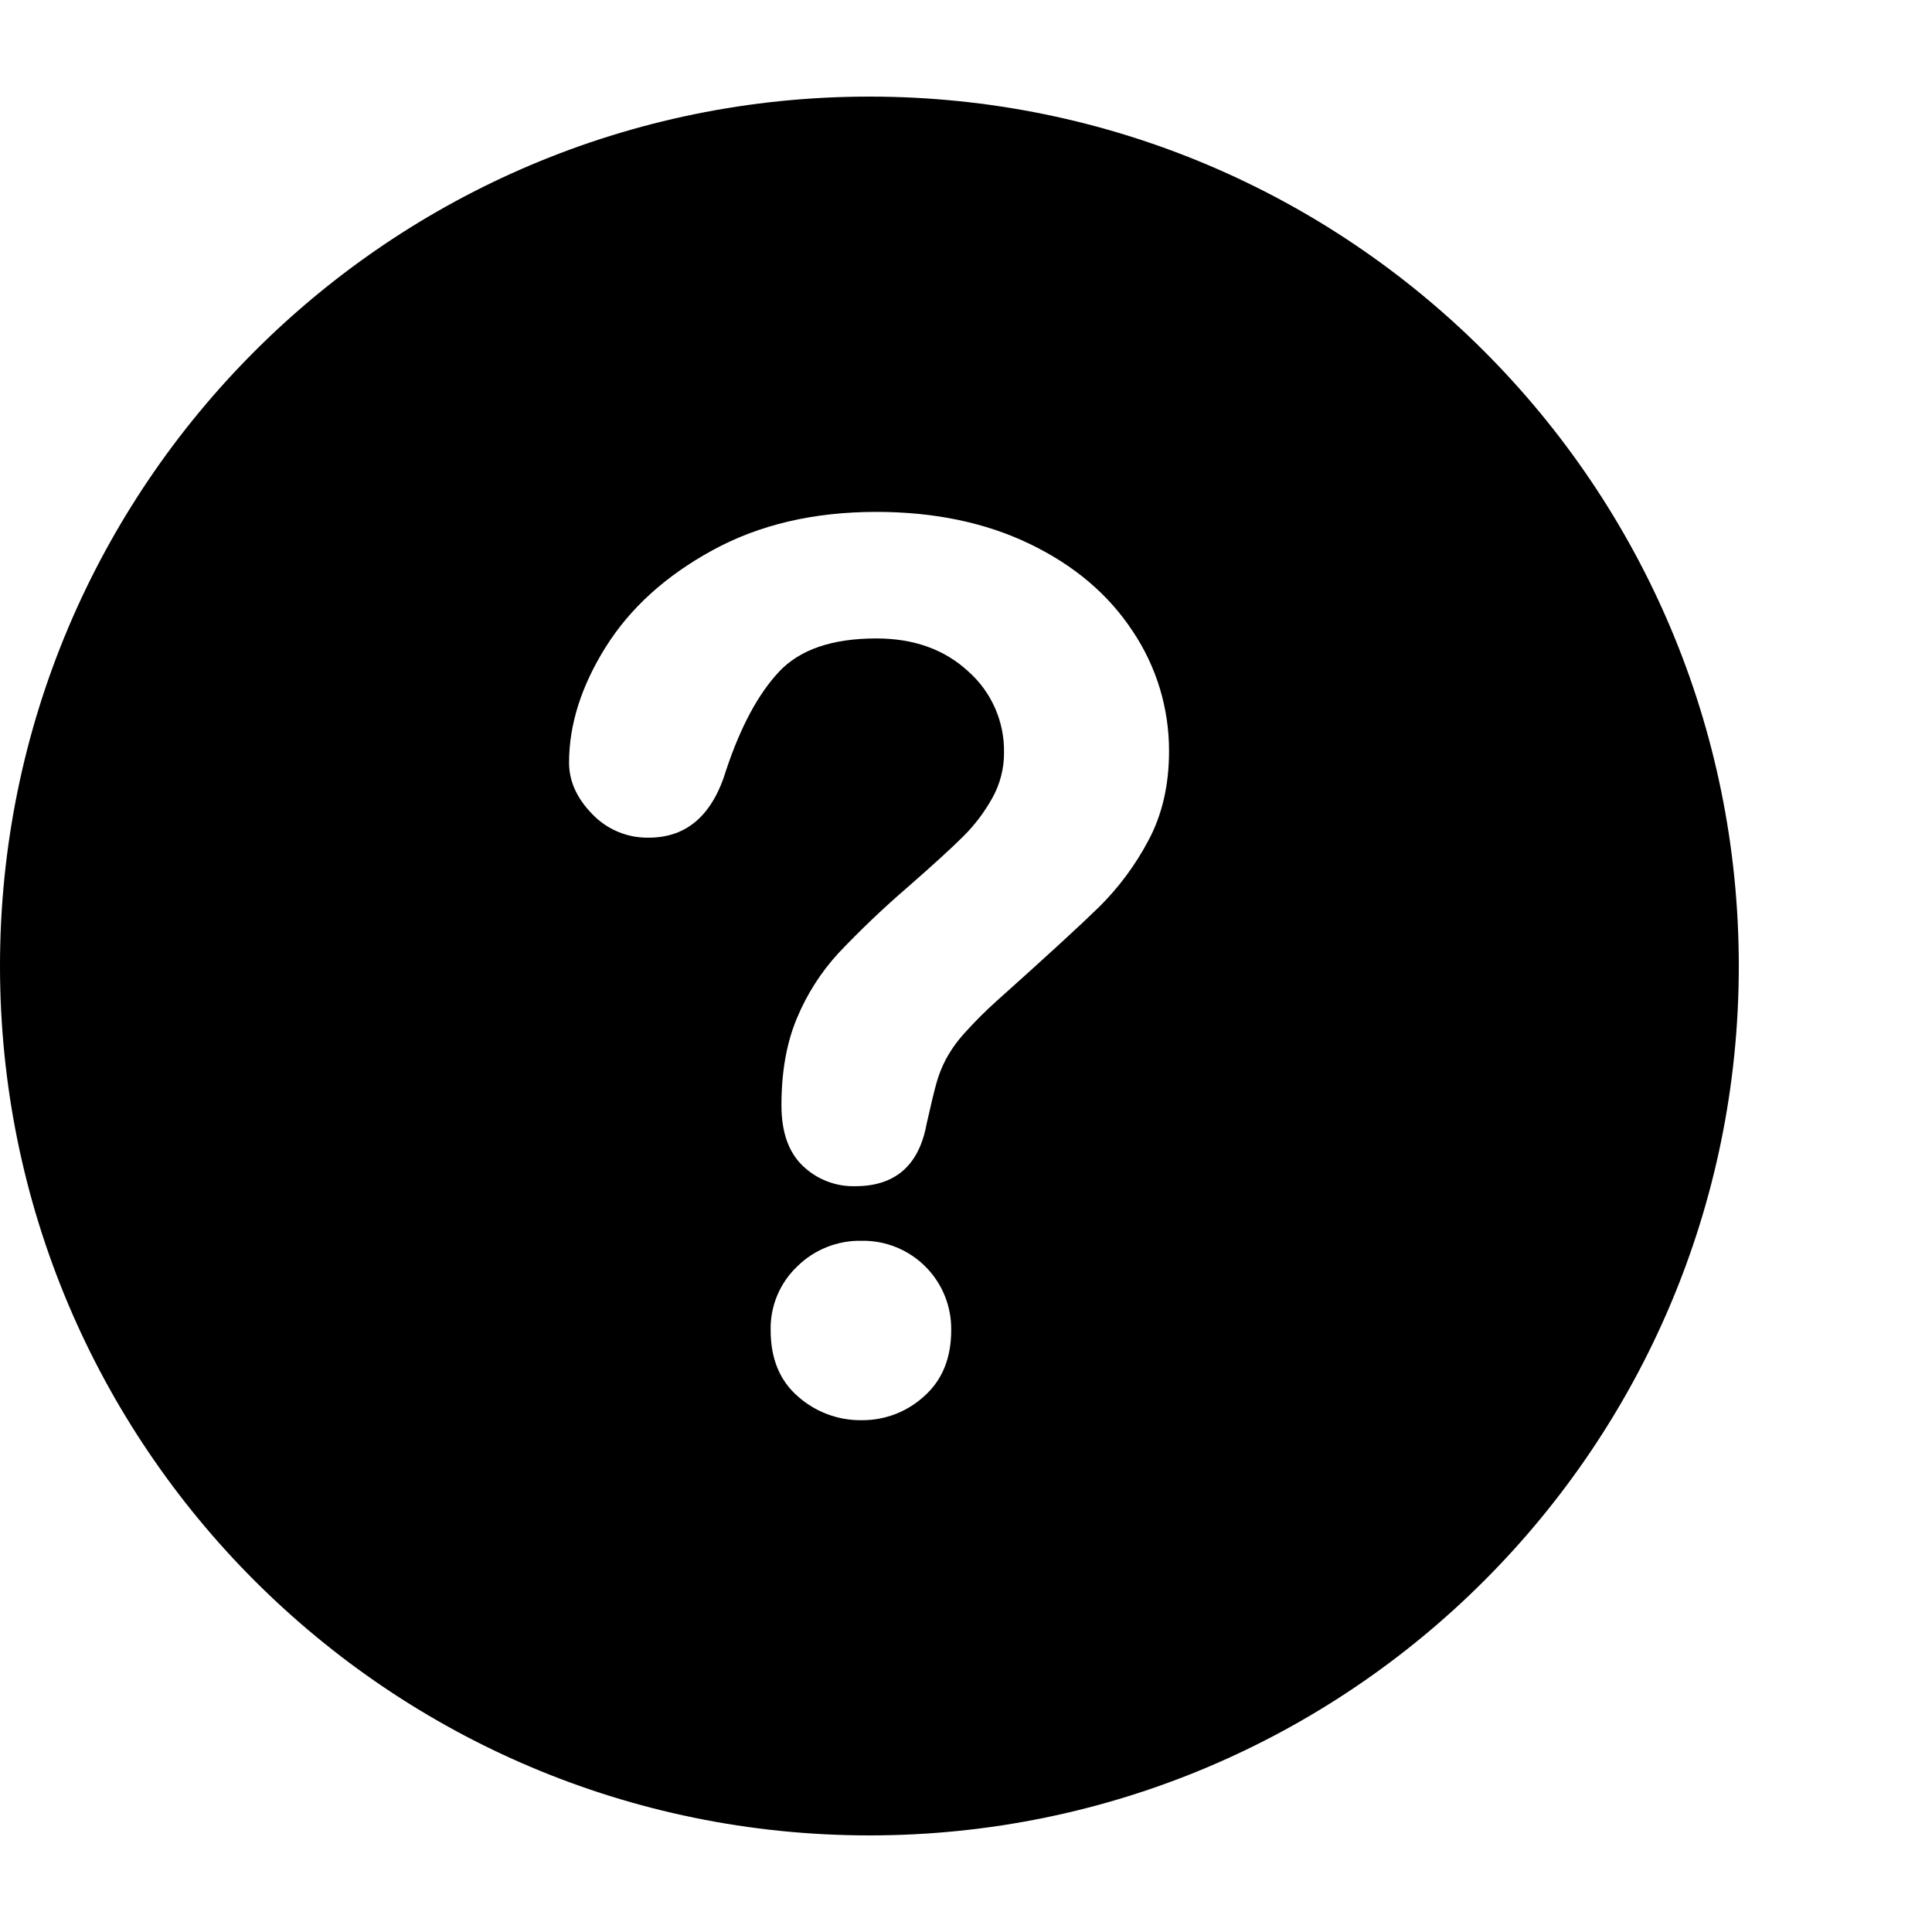
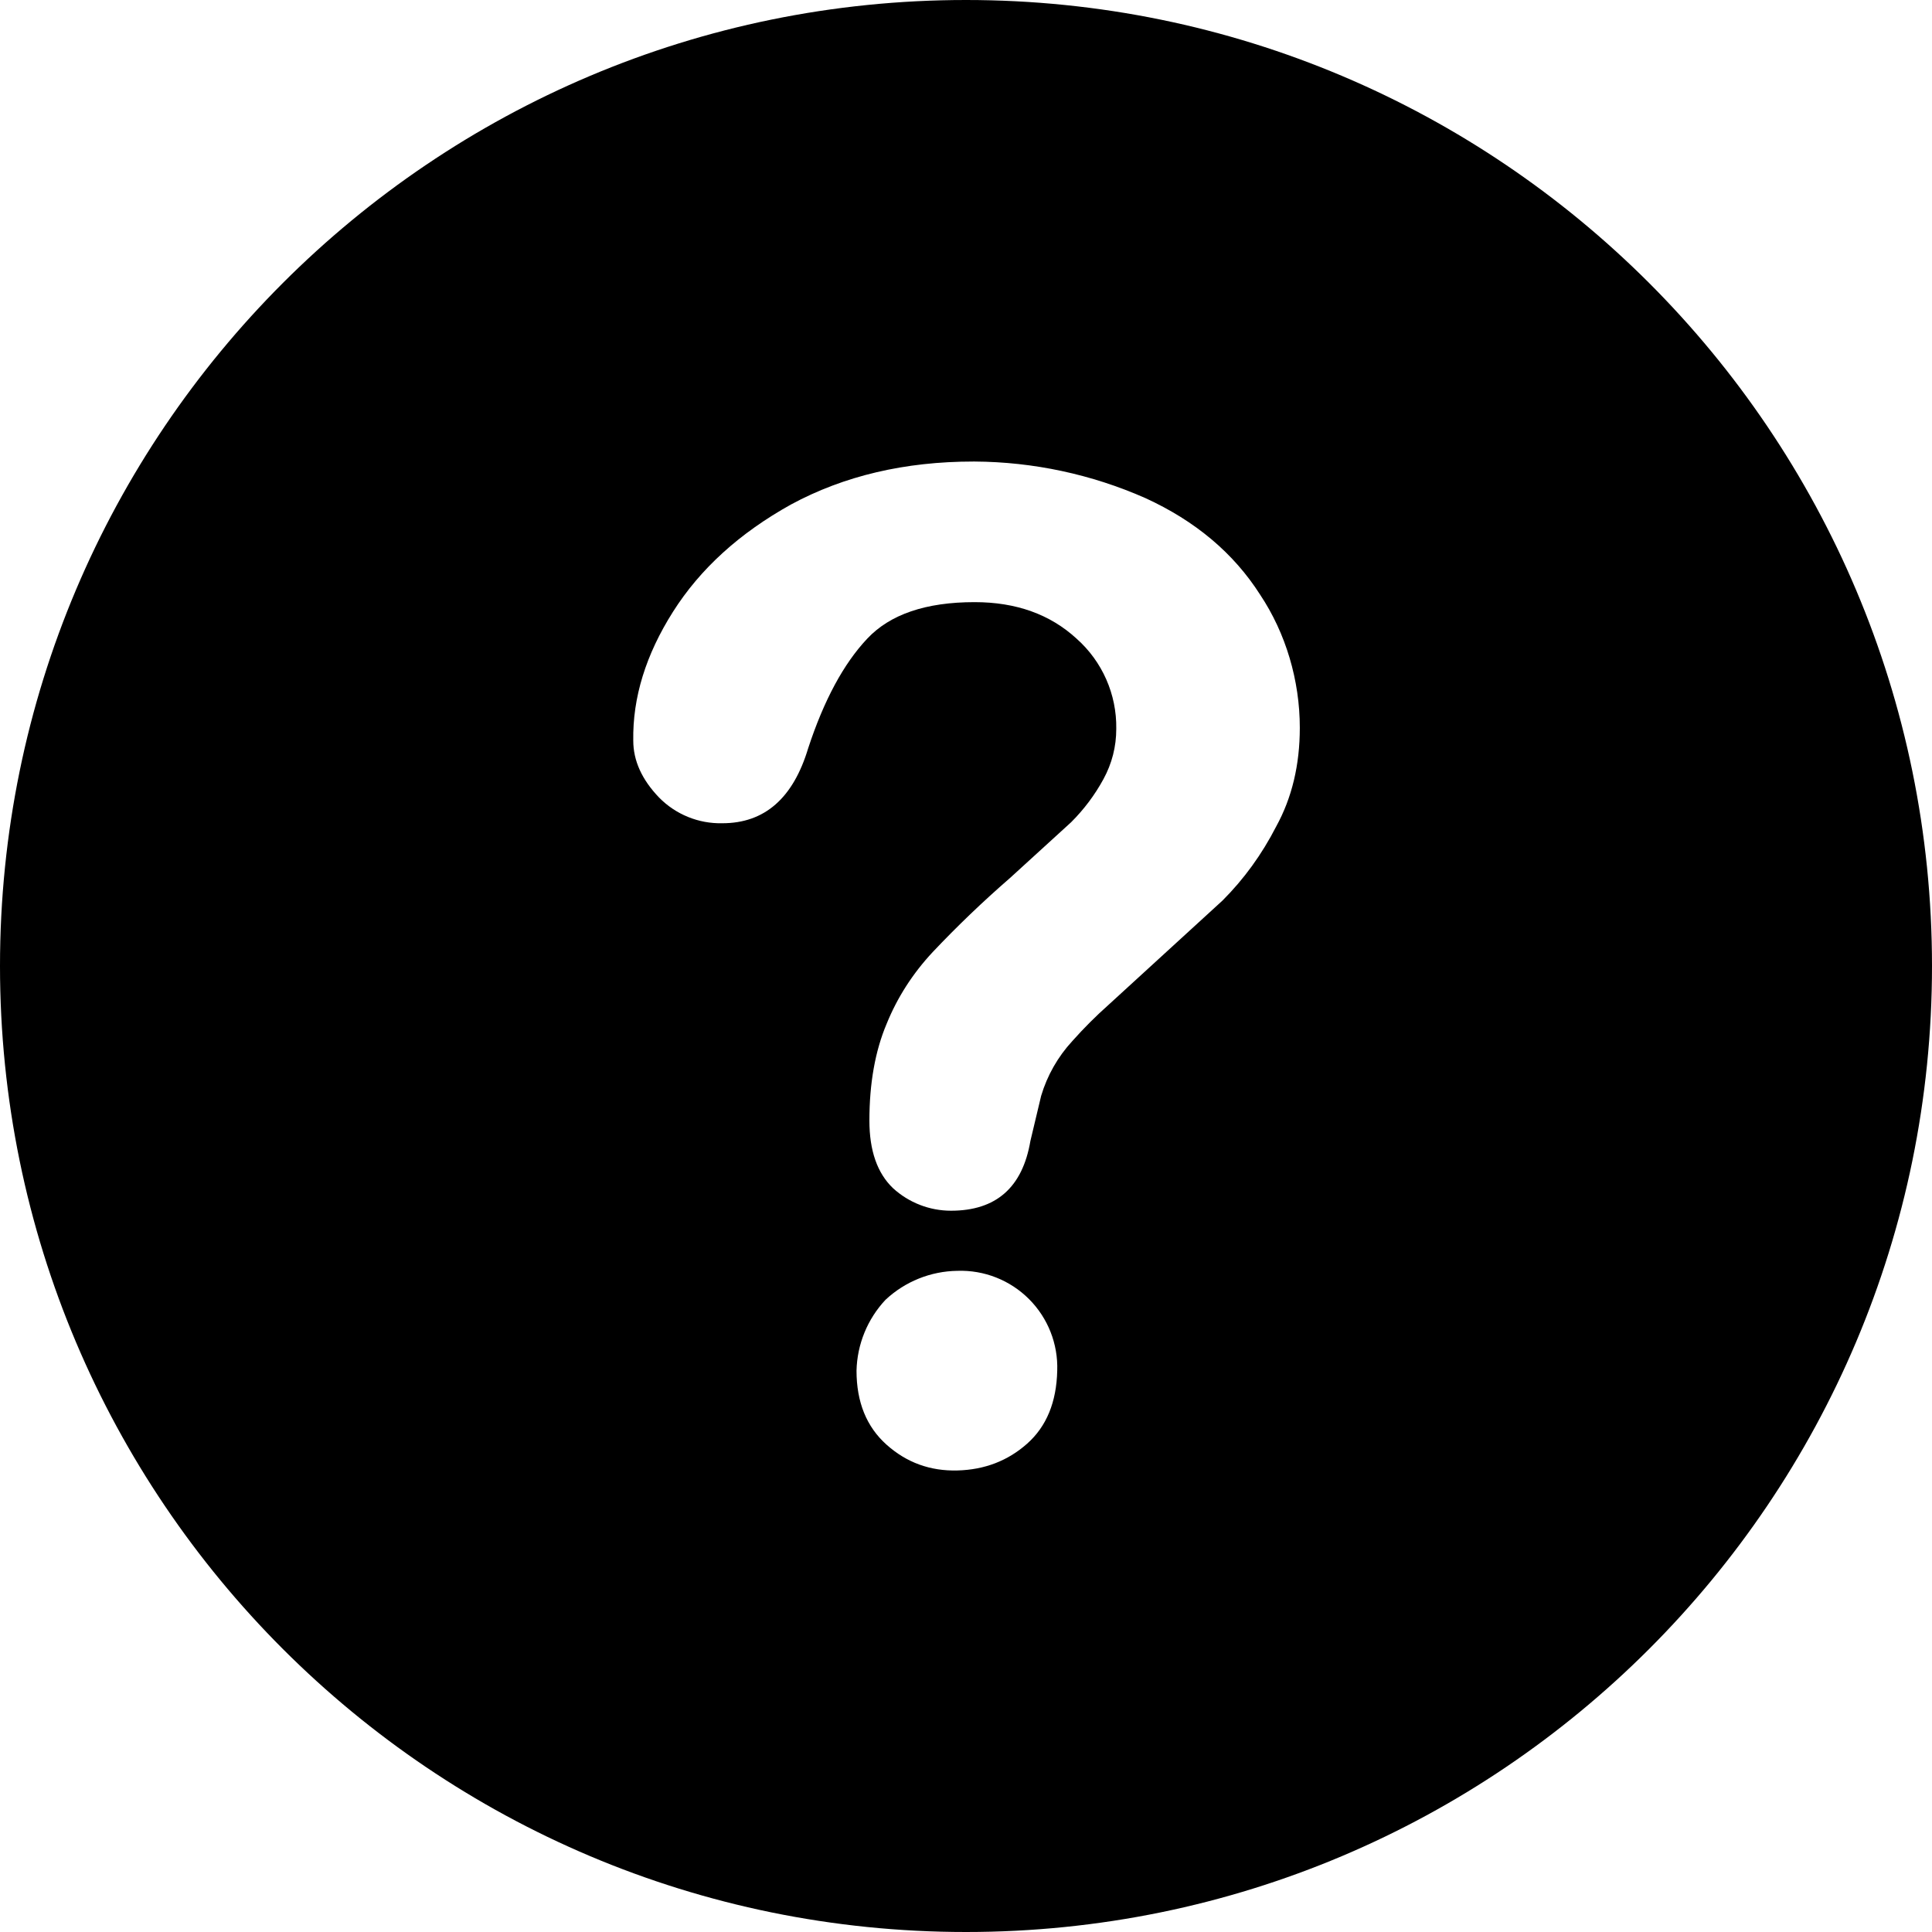
- <svg xmlns="http://www.w3.org/2000/svg" viewBox="0 0 44 44" fill="none">
-   <path fill-rule="evenodd" clip-rule="evenodd" d="M19.8 2.2c10.935 0 19.8 8.865 19.8 19.8s-8.865 19.8-19.8 19.8S0 32.935 0 22 8.865 2.2 19.8 2.2Zm-6.007 12.538c-.555.889-.833 1.765-.833 2.63 0 .42.175.81.526 1.17a1.732 1.732 0 0 0 1.291.539c.866 0 1.453-.515 1.763-1.545.328-.984.729-1.729 1.202-2.234.474-.505 1.212-.758 2.214-.758.856 0 1.555.25 2.097.752a2.415 2.415 0 0 1 .813 1.844c.003.364-.09.721-.267 1.039-.177.318-.397.61-.655.867-.26.26-.681.645-1.264 1.155a21.6 21.6 0 0 0-1.585 1.51 5.05 5.05 0 0 0-.943 1.476c-.237.56-.355 1.223-.355 1.988 0 .61.161 1.07.485 1.38a1.66 1.66 0 0 0 1.195.464c.911 0 1.453-.473 1.626-1.42.1-.447.176-.759.226-.936.052-.185.123-.363.212-.533.115-.212.255-.41.416-.588.235-.262.483-.51.745-.745 1.12-1.002 1.897-1.715 2.33-2.138a6.225 6.225 0 0 0 1.12-1.51c.314-.583.472-1.262.472-2.036a4.876 4.876 0 0 0-.827-2.733c-.551-.838-1.332-1.5-2.344-1.988-1.01-.487-2.177-.73-3.497-.73-1.421 0-2.665.291-3.73.874-1.066.583-1.877 1.318-2.433 2.207Zm4.38 17.066c.4.355.92.548 1.455.54a2.075 2.075 0 0 0 1.42-.547c.41-.364.615-.865.615-1.503a2.006 2.006 0 0 0-2.035-2.036 2.03 2.03 0 0 0-1.476.588 1.945 1.945 0 0 0-.601 1.448c0 .647.207 1.15.622 1.51Z" fill="currentColor" />
+ <svg xmlns="http://www.w3.org/2000/svg" fill="none" viewBox="0 0 18 18">
+   <path fill="currentColor" d="M9 0a9 9 0 1 1 0 18A9 9 0 0 1 9 0m-.08 11.84a1 1 0 0 0-.67.27 1 1 0 0 0-.27.66q0 .44.28.69t.66.24.65-.25.28-.68a.9.9 0 0 0-.93-.93m.15-7.54q-.96 0-1.7.4-.72.4-1.1 1T5.9 6.9q0 .28.24.53a.8.8 0 0 0 .59.24q.59 0 .8-.7.22-.67.55-1.02.32-.34 1-.34.58 0 .95.34a1.1 1.1 0 0 1 .37.84q0 .25-.12.47t-.3.4l-.57.52q-.38.33-.72.69-.28.3-.43.67-.16.38-.16.9 0 .42.22.63a.8.8 0 0 0 .54.21q.63 0 .74-.65l.1-.42a1.3 1.3 0 0 1 .29-.51q.16-.18.34-.34l1.06-.97q.3-.3.5-.69.22-.4.22-.92c0-.44-.13-.88-.37-1.24q-.37-.58-1.07-.9a4 4 0 0 0-1.59-.34" />
</svg>
